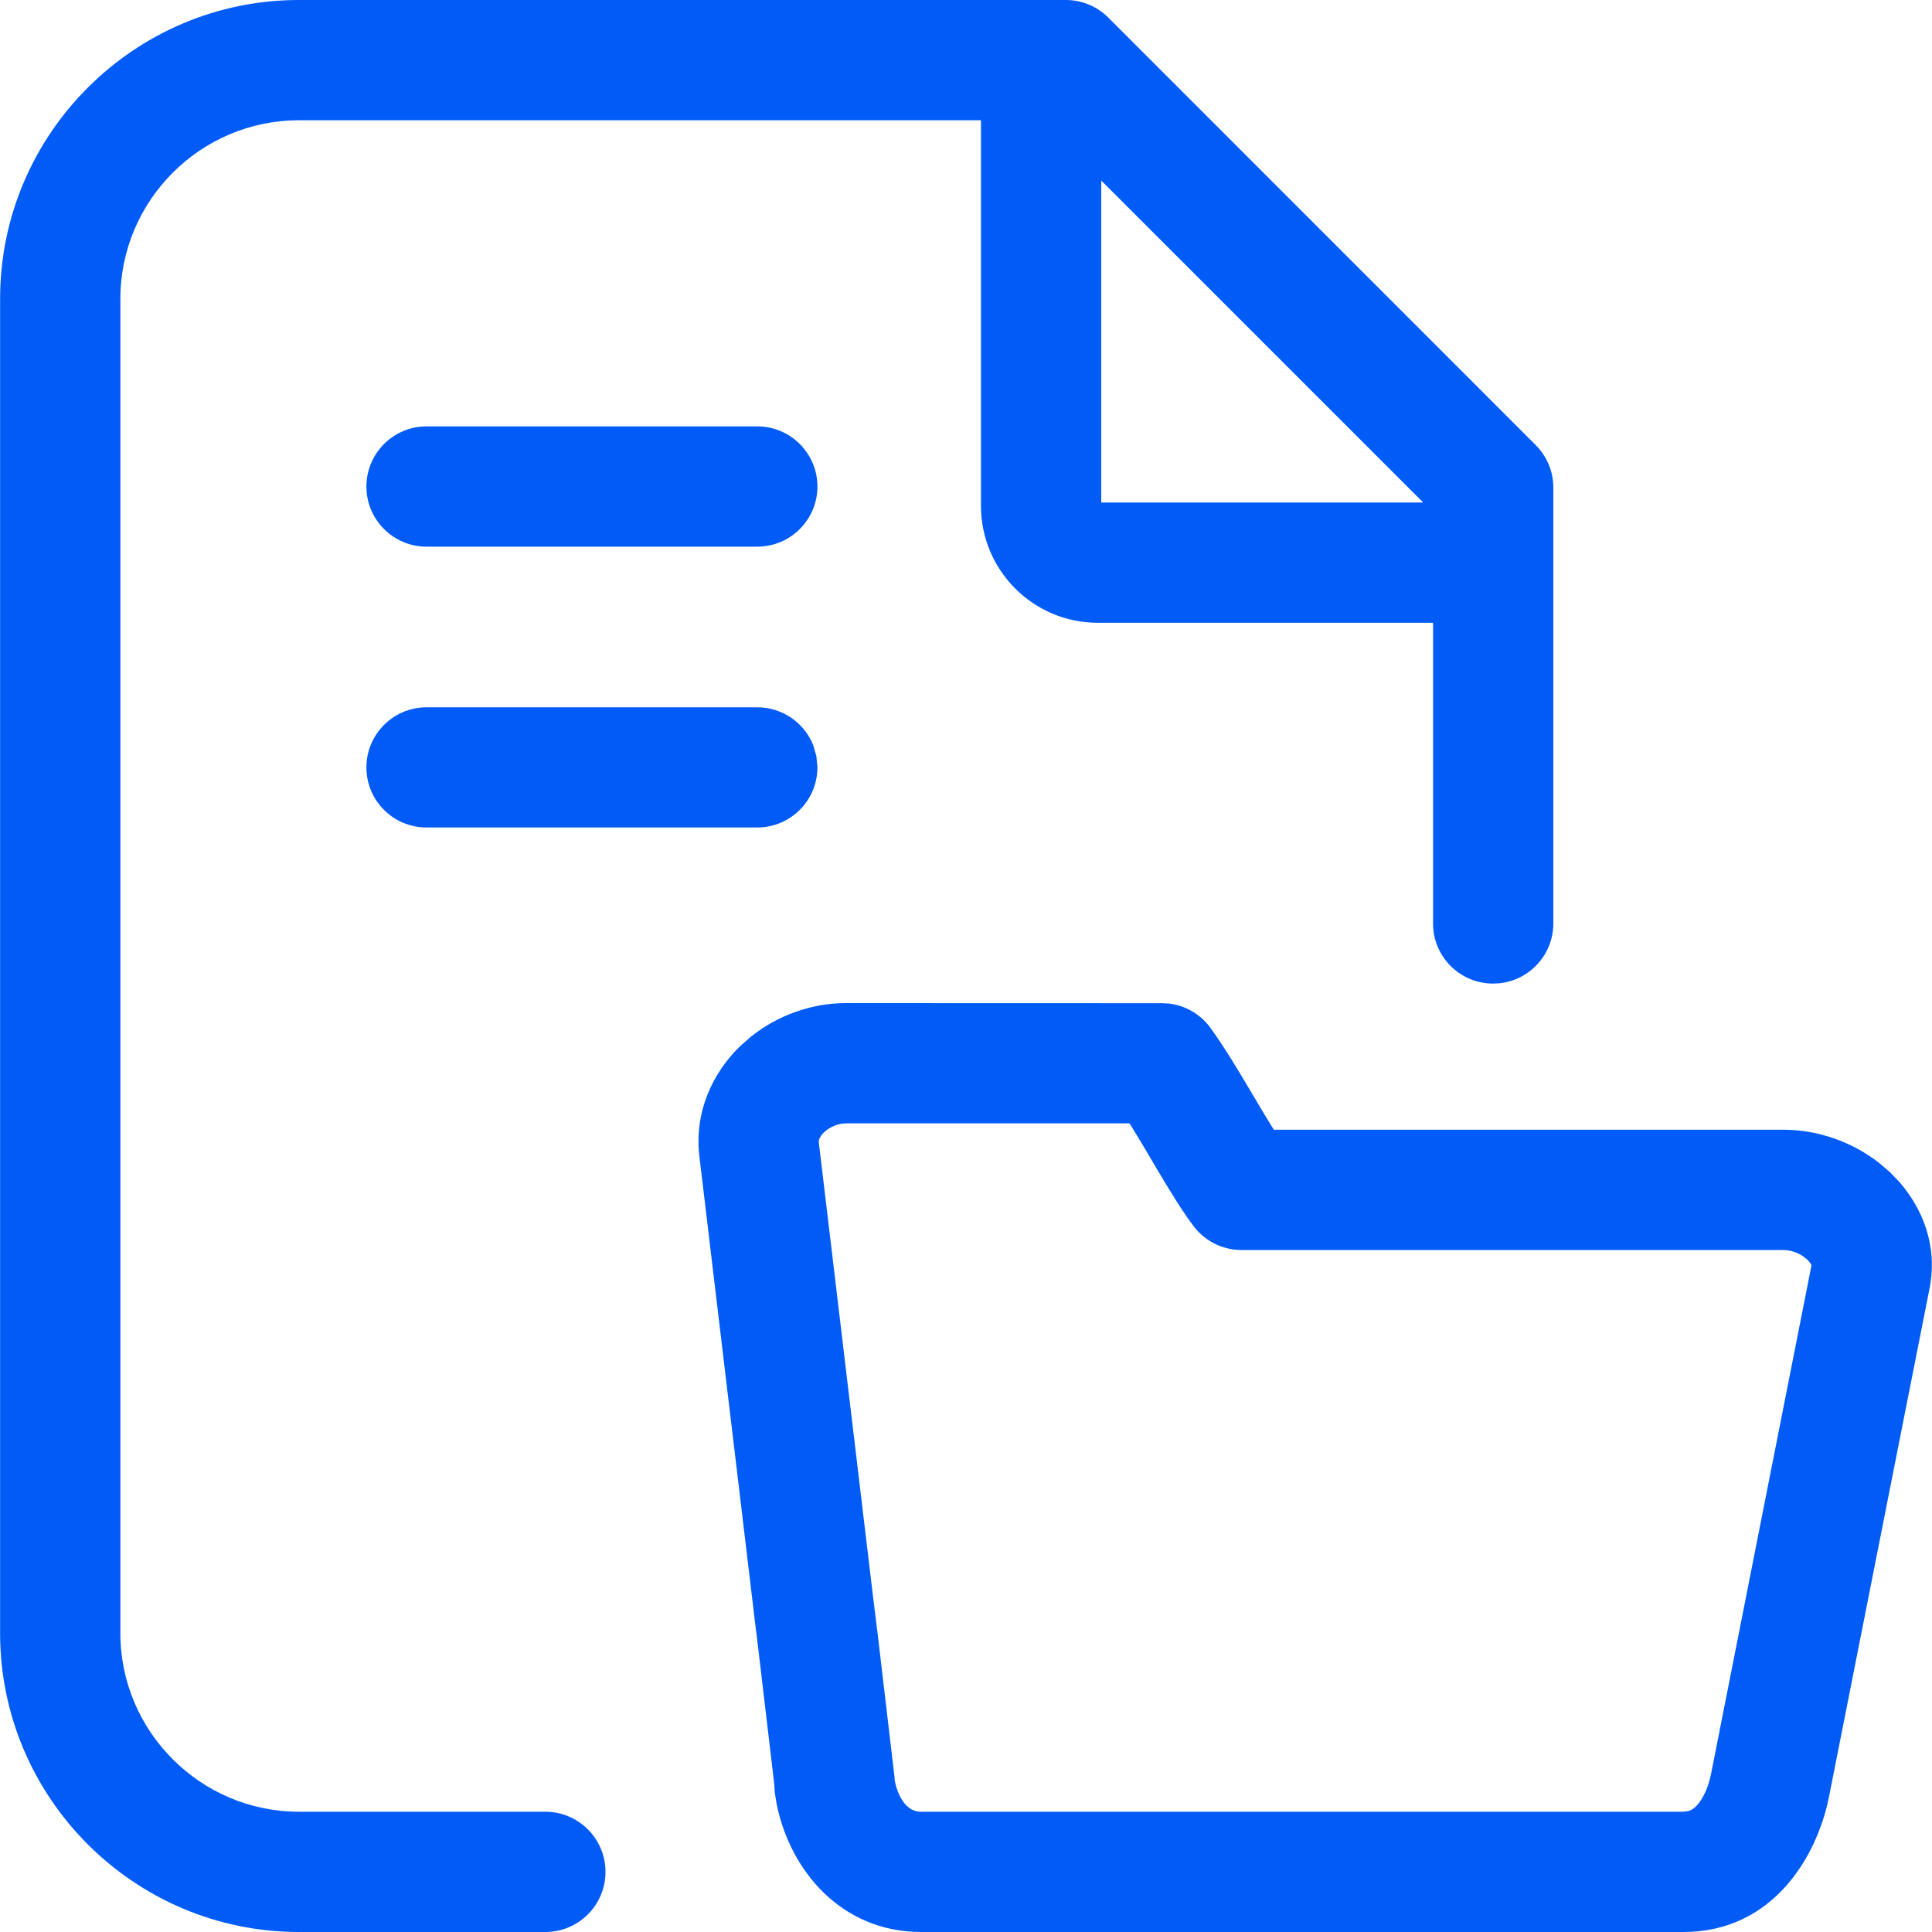
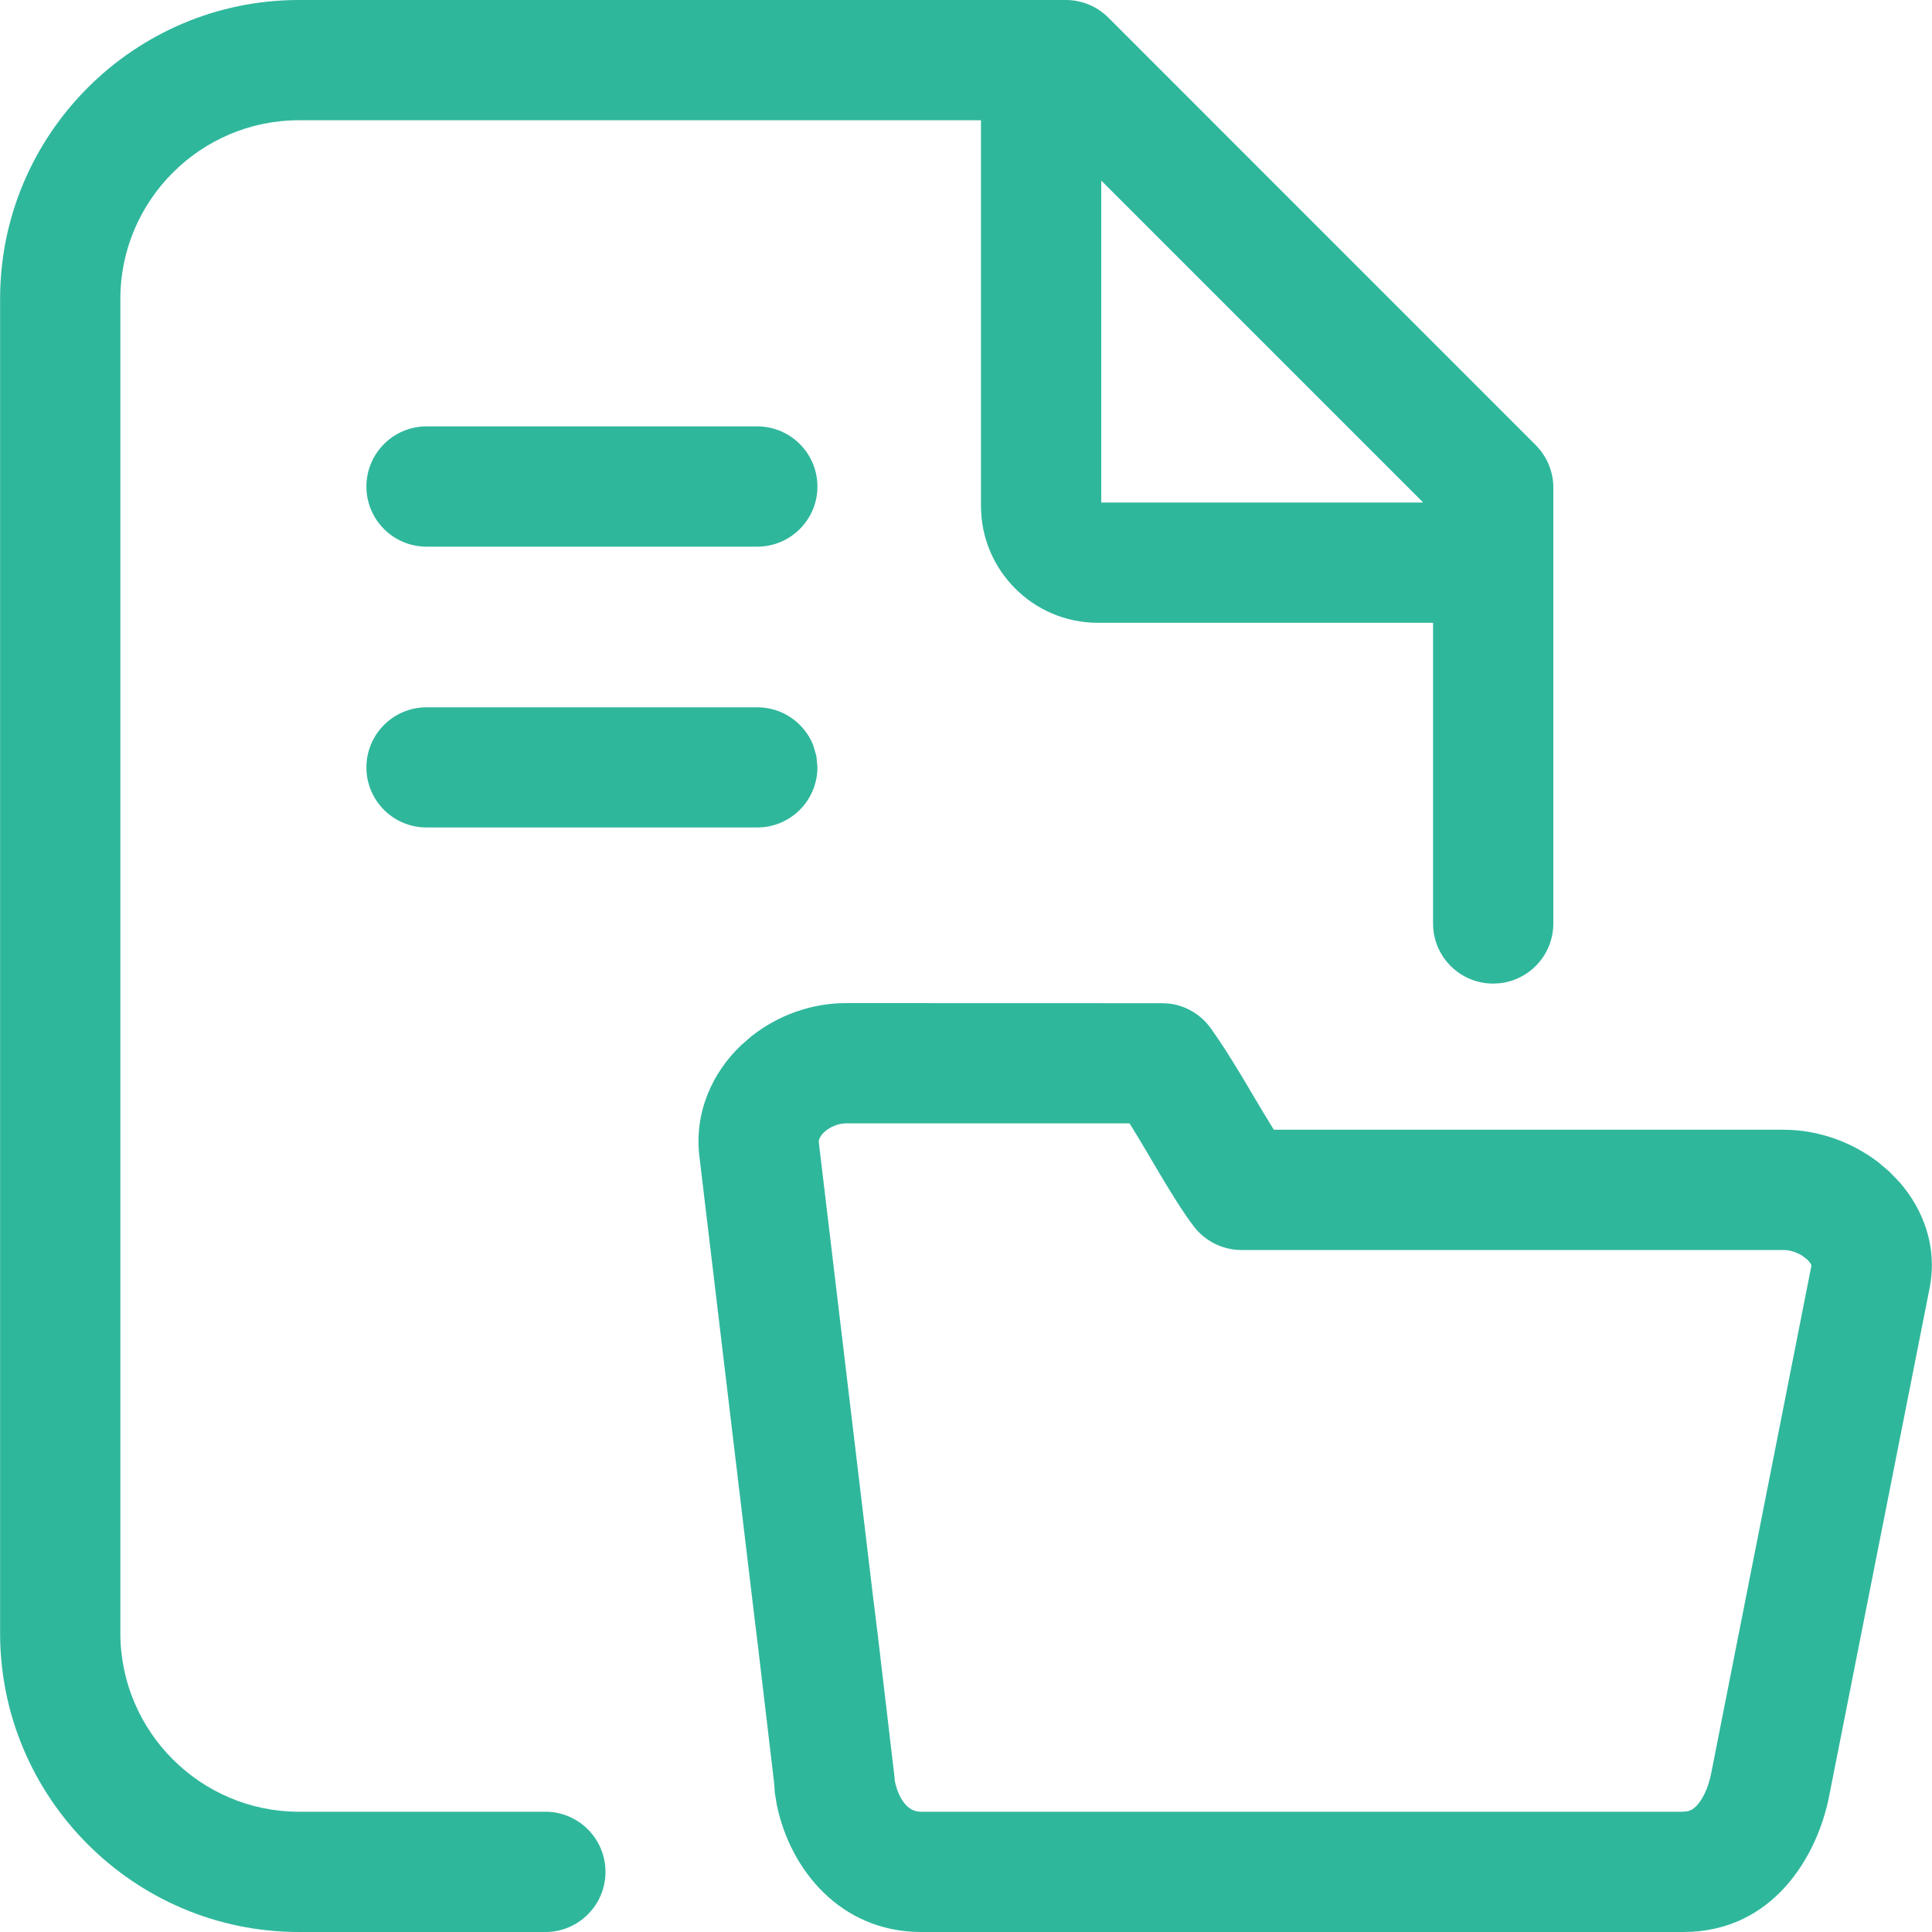
<svg xmlns="http://www.w3.org/2000/svg" preserveAspectRatio="none" overflow="visible" style="display: block;" width="20" height="20" viewBox="0 0 20 20" fill="none">
  <g id="ECM - DOCUMENTS PRD">
    <g id="Union">
-       <path fill-rule="evenodd" clip-rule="evenodd" d="M11.033 0C11.198 2.58019e-05 11.356 0.065 11.473 0.182L15.896 4.606C16.013 4.723 16.08 4.881 16.08 5.046V9.561C16.079 9.883 15.834 10.147 15.521 10.179L15.457 10.182C15.114 10.182 14.835 9.904 14.835 9.561V6.45C14.835 6.449 14.835 6.449 14.834 6.448C14.833 6.447 14.832 6.447 14.832 6.447H11.364C10.691 6.446 10.155 5.899 10.155 5.238V1.247C10.155 1.246 10.154 1.245 10.152 1.245H3.094C2.077 1.245 1.246 2.076 1.246 3.093V16.907C1.246 17.924 2.077 18.755 3.094 18.755H5.646C5.989 18.755 6.268 19.034 6.268 19.378C6.268 19.721 5.989 20 5.646 20H3.094C1.39 20 0.001 18.611 0.001 16.907V3.093C0.001 1.389 1.39 0 3.094 0H11.033ZM11.4 1.876V5.199C11.4 5.201 11.401 5.202 11.402 5.202H14.726C14.727 5.202 14.728 5.201 14.729 5.2L14.728 5.197L11.405 1.874C11.404 1.873 11.402 1.873 11.401 1.873C11.4 1.874 11.4 1.875 11.4 1.876Z" fill="#015BF7" />
-       <path d="M9.262 18.423L9.261 18.422L9.262 18.421V18.423Z" fill="#015BF7" />
-       <path fill-rule="evenodd" clip-rule="evenodd" d="M12.026 10.385L12.091 10.388L12.102 10.389C12.274 10.409 12.432 10.502 12.534 10.645C12.69 10.864 12.829 11.097 12.953 11.307C13.034 11.446 13.111 11.573 13.186 11.694C13.186 11.694 13.187 11.695 13.188 11.695H18.465C18.823 11.695 19.174 11.823 19.447 12.034L19.56 12.13L19.665 12.239C19.901 12.511 20.061 12.895 19.975 13.336L18.934 18.599C18.813 19.212 18.357 20 17.426 20H9.537C8.695 20 8.18 19.347 8.044 18.694L8.042 18.687L8.042 18.687L8.022 18.566C8.021 18.56 8.02 18.555 8.02 18.55L8.016 18.477L7.844 17.02L7.809 16.737V16.735L7.241 11.979C7.182 11.508 7.383 11.097 7.667 10.825L7.778 10.728C8.048 10.514 8.395 10.384 8.758 10.384L12.026 10.385ZM8.758 11.629C8.677 11.629 8.588 11.666 8.529 11.723L8.528 11.723C8.515 11.736 8.505 11.748 8.498 11.759L8.482 11.789C8.475 11.805 8.476 11.817 8.477 11.823C8.477 11.826 8.477 11.829 8.477 11.832L9.044 16.582C9.044 16.583 9.045 16.584 9.045 16.586L9.079 16.865L9.081 16.878L9.082 16.885L9.261 18.405C9.262 18.41 9.262 18.416 9.262 18.421L9.261 18.428C9.261 18.43 9.262 18.431 9.262 18.433L9.261 18.428C9.261 18.431 9.262 18.433 9.262 18.435V18.428L9.263 18.436C9.285 18.548 9.33 18.634 9.378 18.685C9.426 18.734 9.475 18.755 9.536 18.755H17.417L17.469 18.75C17.479 18.748 17.489 18.745 17.499 18.74C17.523 18.73 17.545 18.712 17.567 18.689C17.623 18.627 17.683 18.516 17.714 18.358L18.752 13.101C18.752 13.1 18.752 13.098 18.751 13.096C18.75 13.095 18.75 13.094 18.749 13.092L18.746 13.086C18.745 13.084 18.745 13.083 18.744 13.082C18.743 13.079 18.742 13.078 18.742 13.077L18.71 13.04L18.655 12.998C18.595 12.961 18.524 12.94 18.465 12.94H12.851C12.644 12.94 12.451 12.836 12.336 12.665L12.335 12.664C12.334 12.663 12.333 12.661 12.331 12.659C12.33 12.658 12.329 12.657 12.328 12.656L12.323 12.648L12.319 12.642C12.318 12.64 12.317 12.639 12.316 12.638C12.316 12.637 12.315 12.636 12.314 12.636C12.313 12.634 12.313 12.633 12.313 12.634L12.314 12.636C12.311 12.631 12.308 12.627 12.307 12.625C12.306 12.623 12.305 12.622 12.304 12.621L12.303 12.62C12.297 12.612 12.292 12.604 12.287 12.598C12.137 12.379 12.001 12.144 11.88 11.938C11.816 11.83 11.754 11.727 11.694 11.63L11.682 11.629H8.758Z" fill="#015BF7" />
-       <path d="M7.839 7.322C8.103 7.322 8.328 7.485 8.419 7.716L8.449 7.819L8.452 7.836L8.461 7.928C8.461 7.933 8.462 7.939 8.462 7.944C8.461 8.288 8.183 8.566 7.839 8.566H4.415C4.072 8.566 3.793 8.288 3.793 7.944C3.793 7.601 4.072 7.322 4.415 7.322H7.839Z" fill="#015BF7" />
-       <path d="M7.839 4.414C8.183 4.414 8.462 4.693 8.462 5.037C8.462 5.38 8.183 5.659 7.839 5.659H4.415C4.072 5.659 3.793 5.38 3.793 5.037C3.793 4.693 4.072 4.414 4.415 4.414H7.839Z" fill="#015BF7" />
+       <path fill-rule="evenodd" clip-rule="evenodd" d="M11.033 0C11.198 2.58019e-05 11.356 0.065 11.473 0.182L15.896 4.606C16.013 4.723 16.08 4.881 16.08 5.046V9.561C16.079 9.883 15.834 10.147 15.521 10.179L15.457 10.182C15.114 10.182 14.835 9.904 14.835 9.561V6.45C14.835 6.449 14.835 6.449 14.834 6.448C14.833 6.447 14.832 6.447 14.832 6.447H11.364C10.691 6.446 10.155 5.899 10.155 5.238V1.247C10.155 1.246 10.154 1.245 10.152 1.245H3.094C2.077 1.245 1.246 2.076 1.246 3.093V16.907C1.246 17.924 2.077 18.755 3.094 18.755H5.646C5.989 18.755 6.268 19.034 6.268 19.378C6.268 19.721 5.989 20 5.646 20H3.094C1.39 20 0.001 18.611 0.001 16.907V3.093C0.001 1.389 1.39 0 3.094 0H11.033ZM11.4 1.876V5.199C11.4 5.201 11.401 5.202 11.402 5.202H14.726C14.727 5.202 14.728 5.201 14.729 5.2L14.728 5.197L11.405 1.874C11.404 1.873 11.402 1.873 11.401 1.873C11.4 1.874 11.4 1.875 11.4 1.876Z" fill="#2FB79C" />
+       <path d="M9.262 18.423L9.261 18.422L9.262 18.421V18.423Z" fill="#2FB79C" />
+       <path fill-rule="evenodd" clip-rule="evenodd" d="M12.026 10.385L12.091 10.388L12.102 10.389C12.274 10.409 12.432 10.502 12.534 10.645C12.69 10.864 12.829 11.097 12.953 11.307C13.034 11.446 13.111 11.573 13.186 11.694C13.186 11.694 13.187 11.695 13.188 11.695H18.465C18.823 11.695 19.174 11.823 19.447 12.034L19.56 12.13L19.665 12.239C19.901 12.511 20.061 12.895 19.975 13.336L18.934 18.599C18.813 19.212 18.357 20 17.426 20H9.537C8.695 20 8.18 19.347 8.044 18.694L8.042 18.687L8.042 18.687L8.022 18.566C8.021 18.56 8.02 18.555 8.02 18.55L8.016 18.477L7.844 17.02L7.809 16.737V16.735L7.241 11.979C7.182 11.508 7.383 11.097 7.667 10.825L7.778 10.728C8.048 10.514 8.395 10.384 8.758 10.384L12.026 10.385ZM8.758 11.629C8.677 11.629 8.588 11.666 8.529 11.723L8.528 11.723C8.515 11.736 8.505 11.748 8.498 11.759L8.482 11.789C8.475 11.805 8.476 11.817 8.477 11.823C8.477 11.826 8.477 11.829 8.477 11.832L9.044 16.582C9.044 16.583 9.045 16.584 9.045 16.586L9.079 16.865L9.081 16.878L9.082 16.885L9.261 18.405C9.262 18.41 9.262 18.416 9.262 18.421L9.261 18.428C9.261 18.43 9.262 18.431 9.262 18.433L9.261 18.428C9.261 18.431 9.262 18.433 9.262 18.435V18.428L9.263 18.436C9.285 18.548 9.33 18.634 9.378 18.685C9.426 18.734 9.475 18.755 9.536 18.755H17.417L17.469 18.75C17.479 18.748 17.489 18.745 17.499 18.74C17.523 18.73 17.545 18.712 17.567 18.689C17.623 18.627 17.683 18.516 17.714 18.358L18.752 13.101C18.752 13.1 18.752 13.098 18.751 13.096C18.75 13.095 18.75 13.094 18.749 13.092L18.746 13.086C18.745 13.084 18.745 13.083 18.744 13.082C18.743 13.079 18.742 13.078 18.742 13.077L18.71 13.04L18.655 12.998C18.595 12.961 18.524 12.94 18.465 12.94H12.851C12.644 12.94 12.451 12.836 12.336 12.665L12.335 12.664C12.334 12.663 12.333 12.661 12.331 12.659C12.33 12.658 12.329 12.657 12.328 12.656L12.323 12.648L12.319 12.642C12.318 12.64 12.317 12.639 12.316 12.638C12.316 12.637 12.315 12.636 12.314 12.636C12.313 12.634 12.313 12.633 12.313 12.634L12.314 12.636C12.311 12.631 12.308 12.627 12.307 12.625C12.306 12.623 12.305 12.622 12.304 12.621L12.303 12.62C12.297 12.612 12.292 12.604 12.287 12.598C12.137 12.379 12.001 12.144 11.88 11.938C11.816 11.83 11.754 11.727 11.694 11.63L11.682 11.629H8.758Z" fill="#2FB79C" />
+       <path d="M7.839 7.322C8.103 7.322 8.328 7.485 8.419 7.716L8.449 7.819L8.452 7.836L8.461 7.928C8.461 7.933 8.462 7.939 8.462 7.944C8.461 8.288 8.183 8.566 7.839 8.566H4.415C4.072 8.566 3.793 8.288 3.793 7.944C3.793 7.601 4.072 7.322 4.415 7.322H7.839Z" fill="#2FB79C" />
+       <path d="M7.839 4.414C8.183 4.414 8.462 4.693 8.462 5.037C8.462 5.38 8.183 5.659 7.839 5.659H4.415C4.072 5.659 3.793 5.38 3.793 5.037C3.793 4.693 4.072 4.414 4.415 4.414H7.839Z" fill="#2FB79C" />
    </g>
  </g>
</svg>
